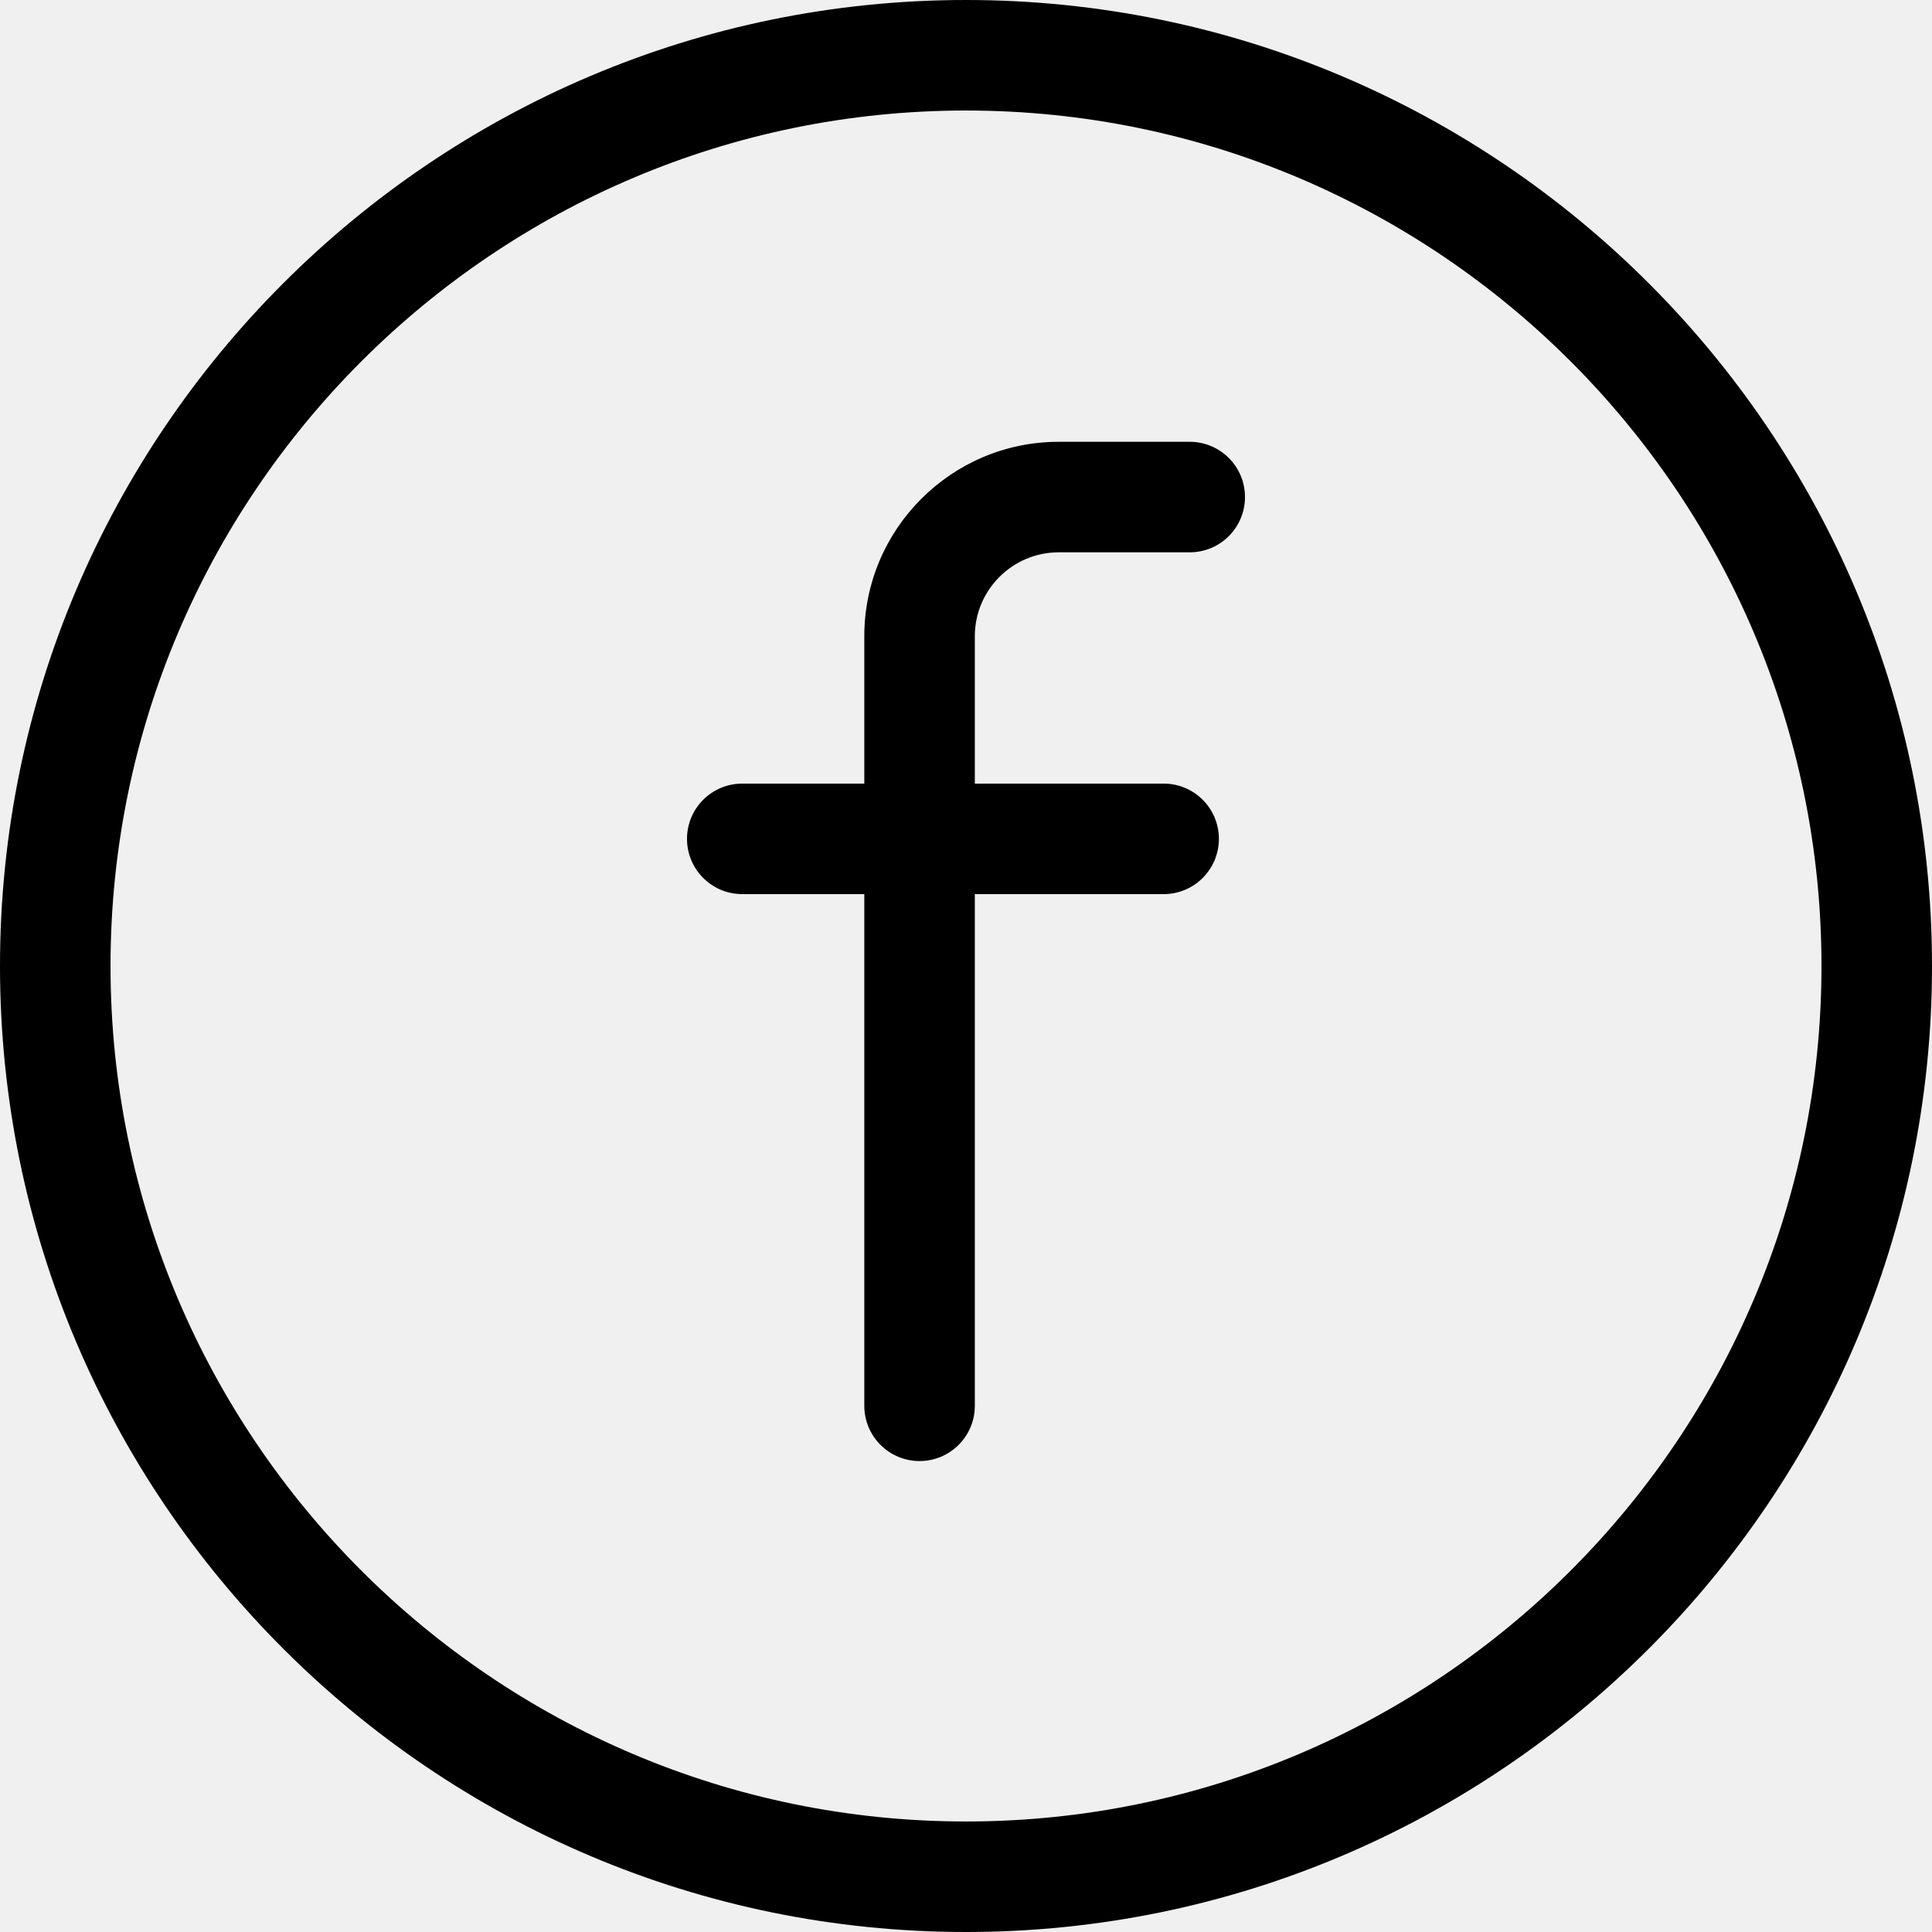
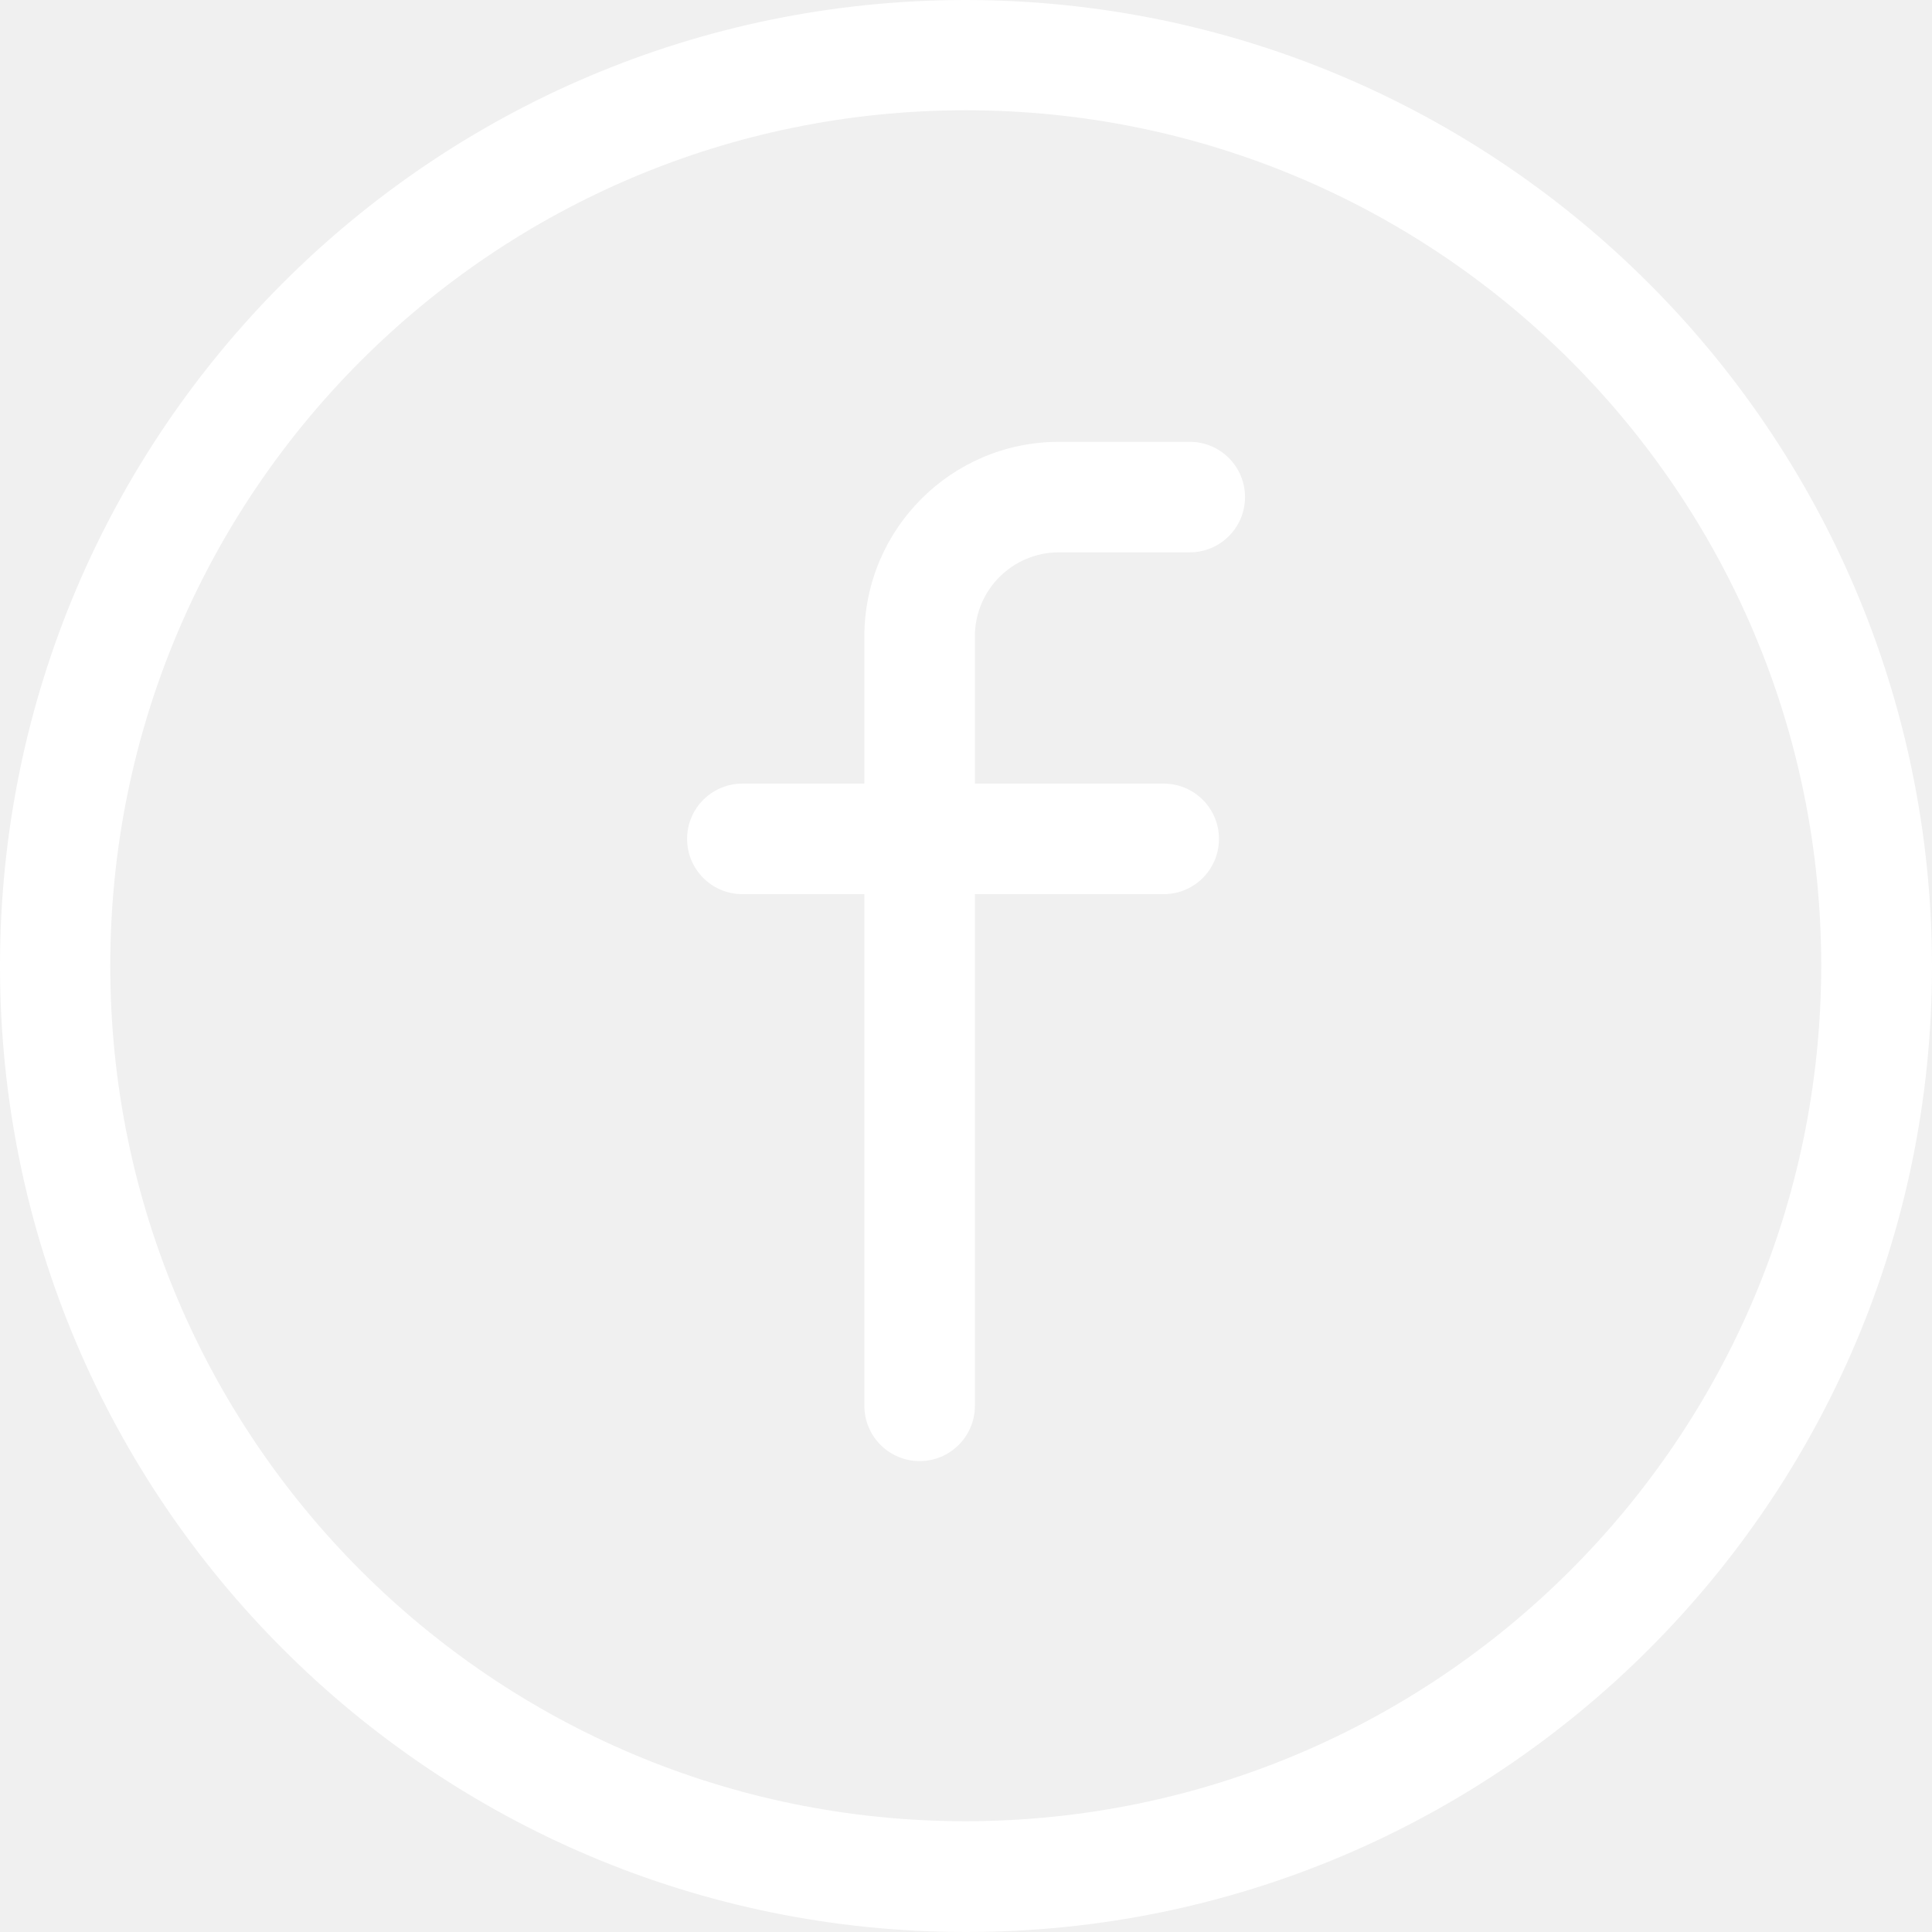
- <svg xmlns="http://www.w3.org/2000/svg" version="1.1" id="Capa_1" x="0px" y="0px" viewBox="0 0 314.652 314.652" style="enable-background:new 0 0 314.652 314.652;" xml:space="preserve">
-   <g>
-     <path d="M157.326,0C70.576,0,0,70.576,0,157.326s70.576,157.326,157.326,157.326s157.326-70.576,157.326-157.326   S244.076,0,157.326,0z M157.326,296.652C80.501,296.652,18,234.15,18,157.326S80.501,18,157.326,18s139.326,62.502,139.326,139.326   S234.151,296.652,157.326,296.652z" />
-     <path d="M193.764,71.952H172.43c-17.461,0-31.667,14.206-31.667,31.667v24h-19.875c-4.971,0-9,4.029-9,9s4.029,9,9,9h19.875v83.333   c0,4.971,4.029,9,9,9s9-4.029,9-9v-83.333h30.75c4.971,0,9-4.029,9-9s-4.029-9-9-9h-30.75v-24c0-7.536,6.131-13.667,13.667-13.667   h21.333c4.971,0,9-4.029,9-9S198.734,71.952,193.764,71.952z" />
-   </g>
-   <g>
- </g>
-   <g>
- </g>
-   <g>
- </g>
-   <g>
- </g>
-   <g>
- </g>
-   <g>
- </g>
-   <g>
- </g>
-   <g>
- </g>
-   <g>
- </g>
-   <g>
- </g>
-   <g>
- </g>
-   <g>
- </g>
-   <g>
- </g>
-   <g>
- </g>
-   <g>
- </g>
+ <svg xmlns="http://www.w3.org/2000/svg" width="31.082" height="31.082" viewBox="0 0 31.082 31.082">
+   <defs>
+     <style>.a{fill:#fff;}</style>
+   </defs>
+   <path class="a" d="M15.541,0A15.541,15.541,0,1,0,31.082,15.541,15.559,15.559,0,0,0,15.541,0Zm0,29.3A13.763,13.763,0,1,1,29.3,15.541,13.779,13.779,0,0,1,15.541,29.3Z" />
+   <path class="a" d="M119.976,71.952h-2.107a3.132,3.132,0,0,0-3.128,3.128v2.371h-1.963a.889.889,0,1,0,0,1.778h1.963v8.232a.889.889,0,0,0,1.778,0V79.229h3.038a.889.889,0,1,0,0-1.778h-3.038V75.08a1.352,1.352,0,0,1,1.35-1.35h2.107a.889.889,0,0,0,0-1.778Z" transform="translate(-100.835 -64.844)" />
</svg>
